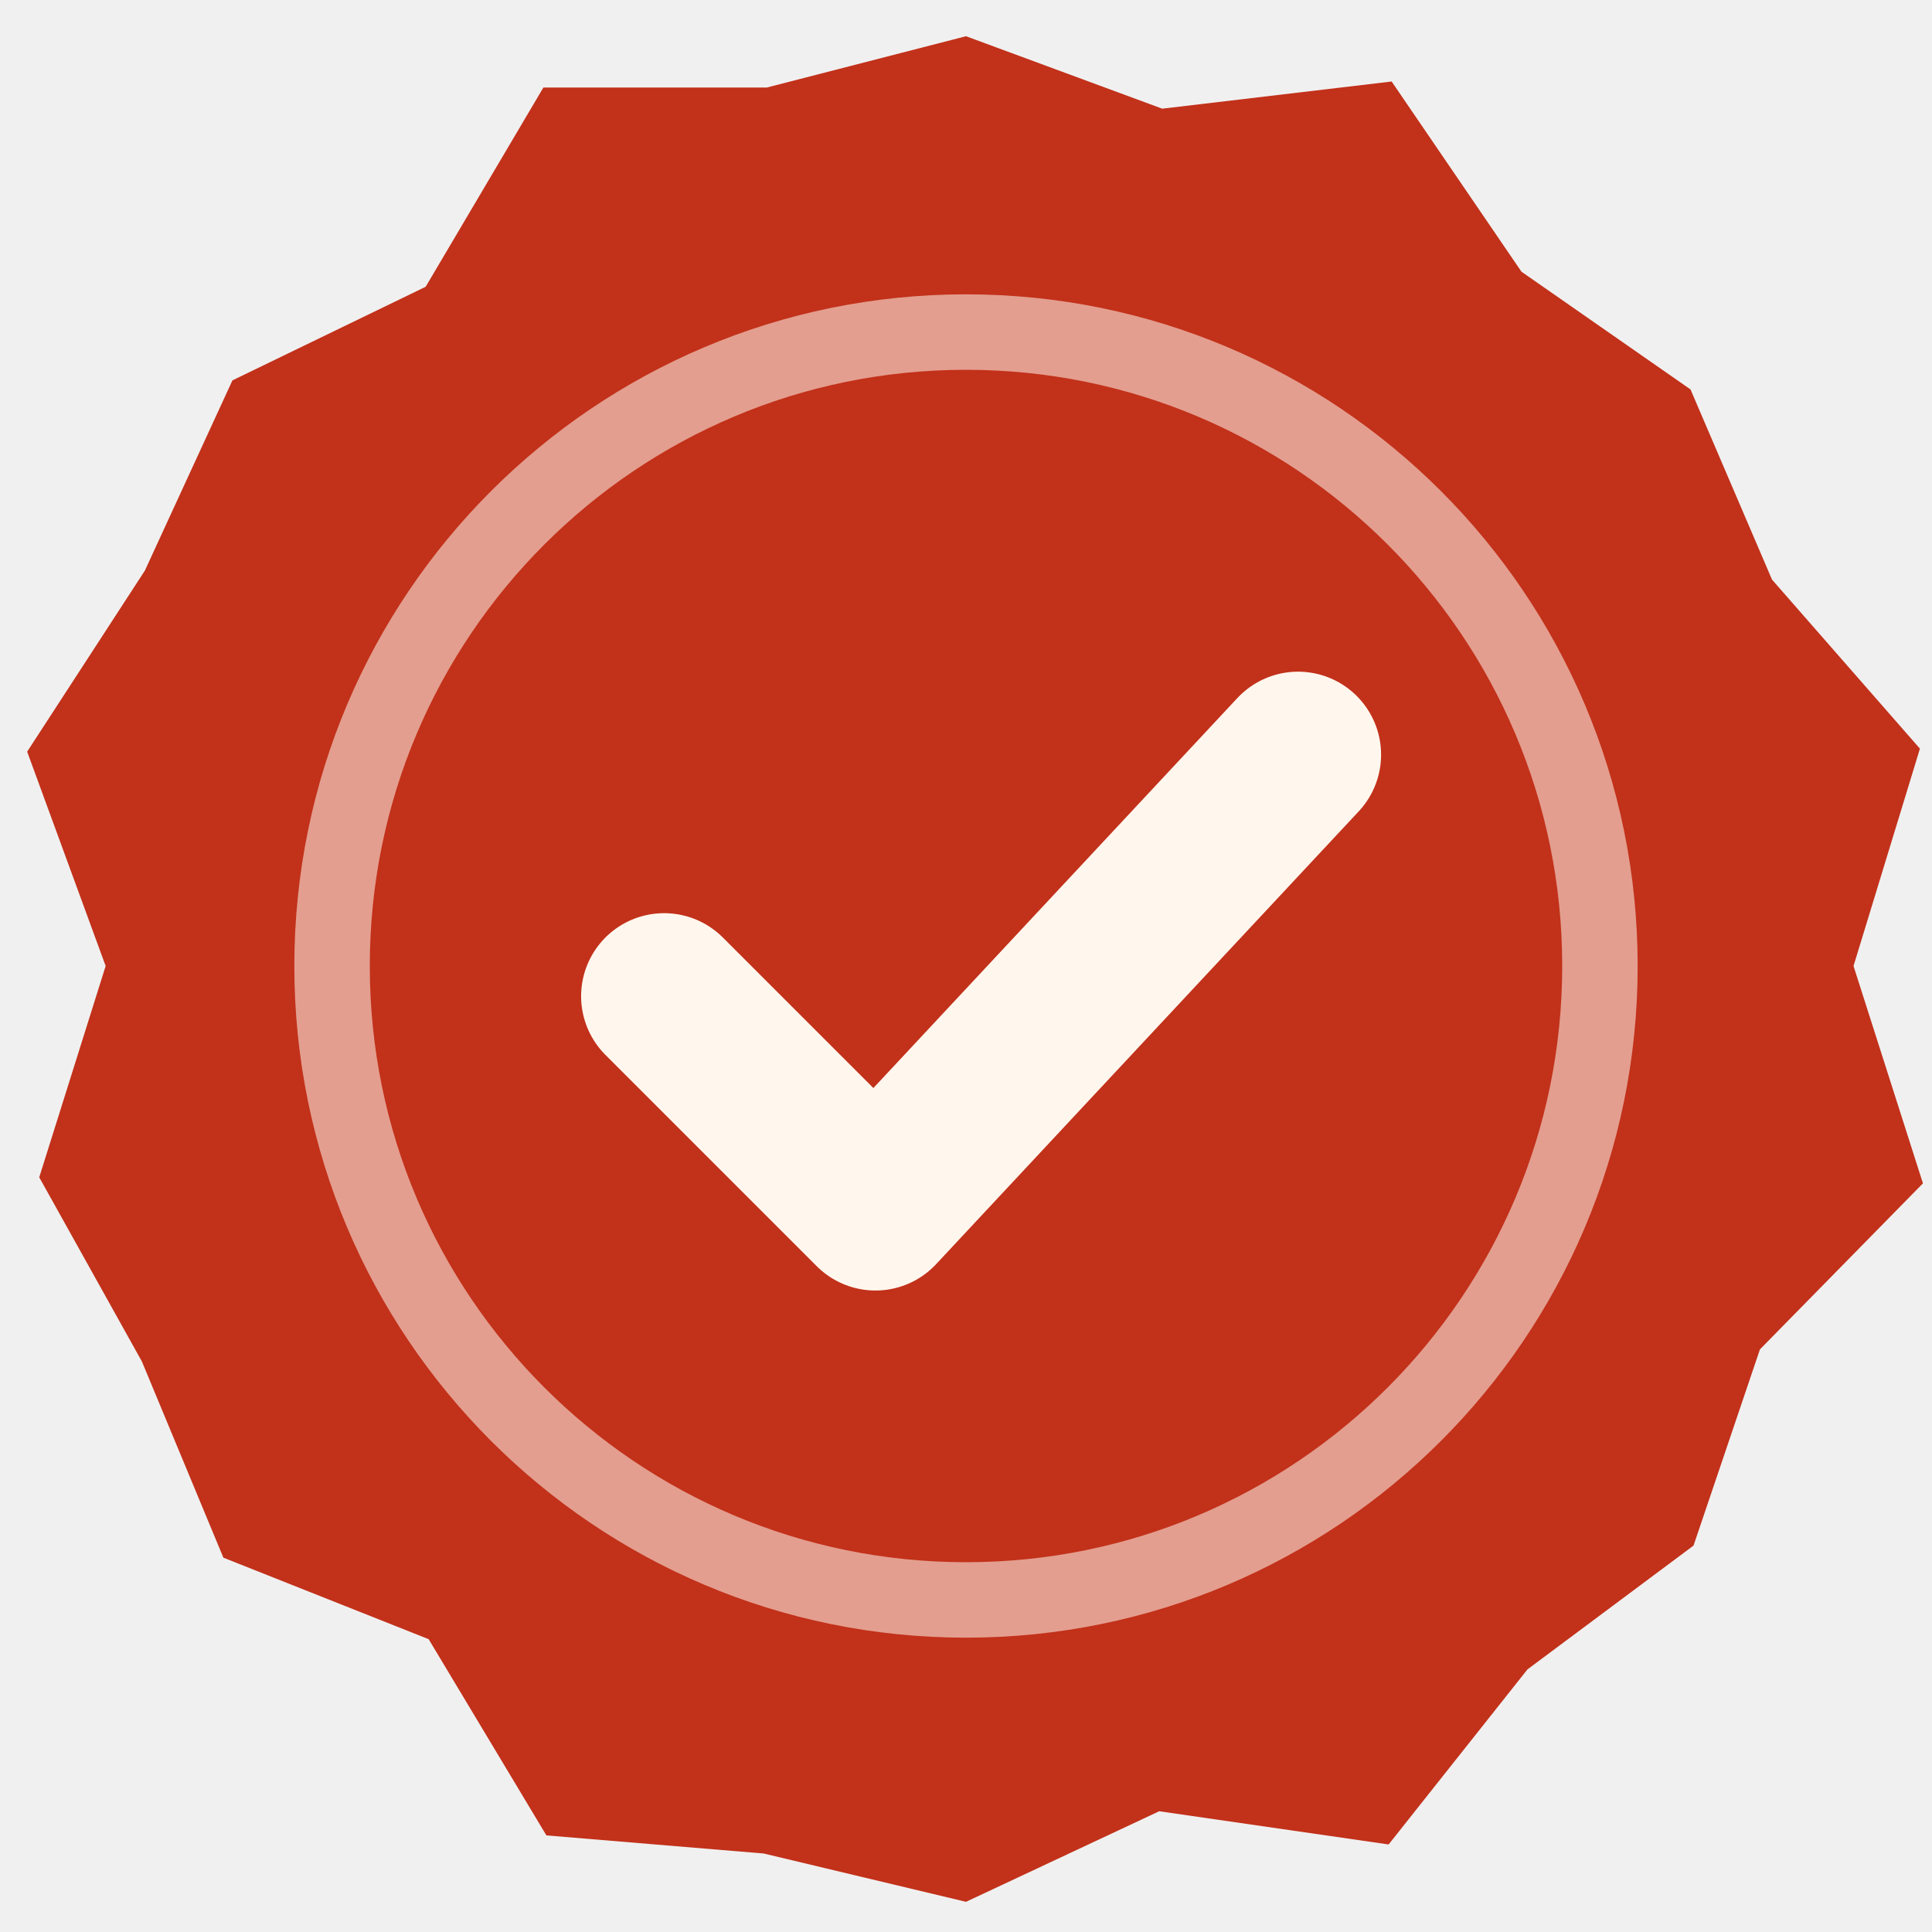
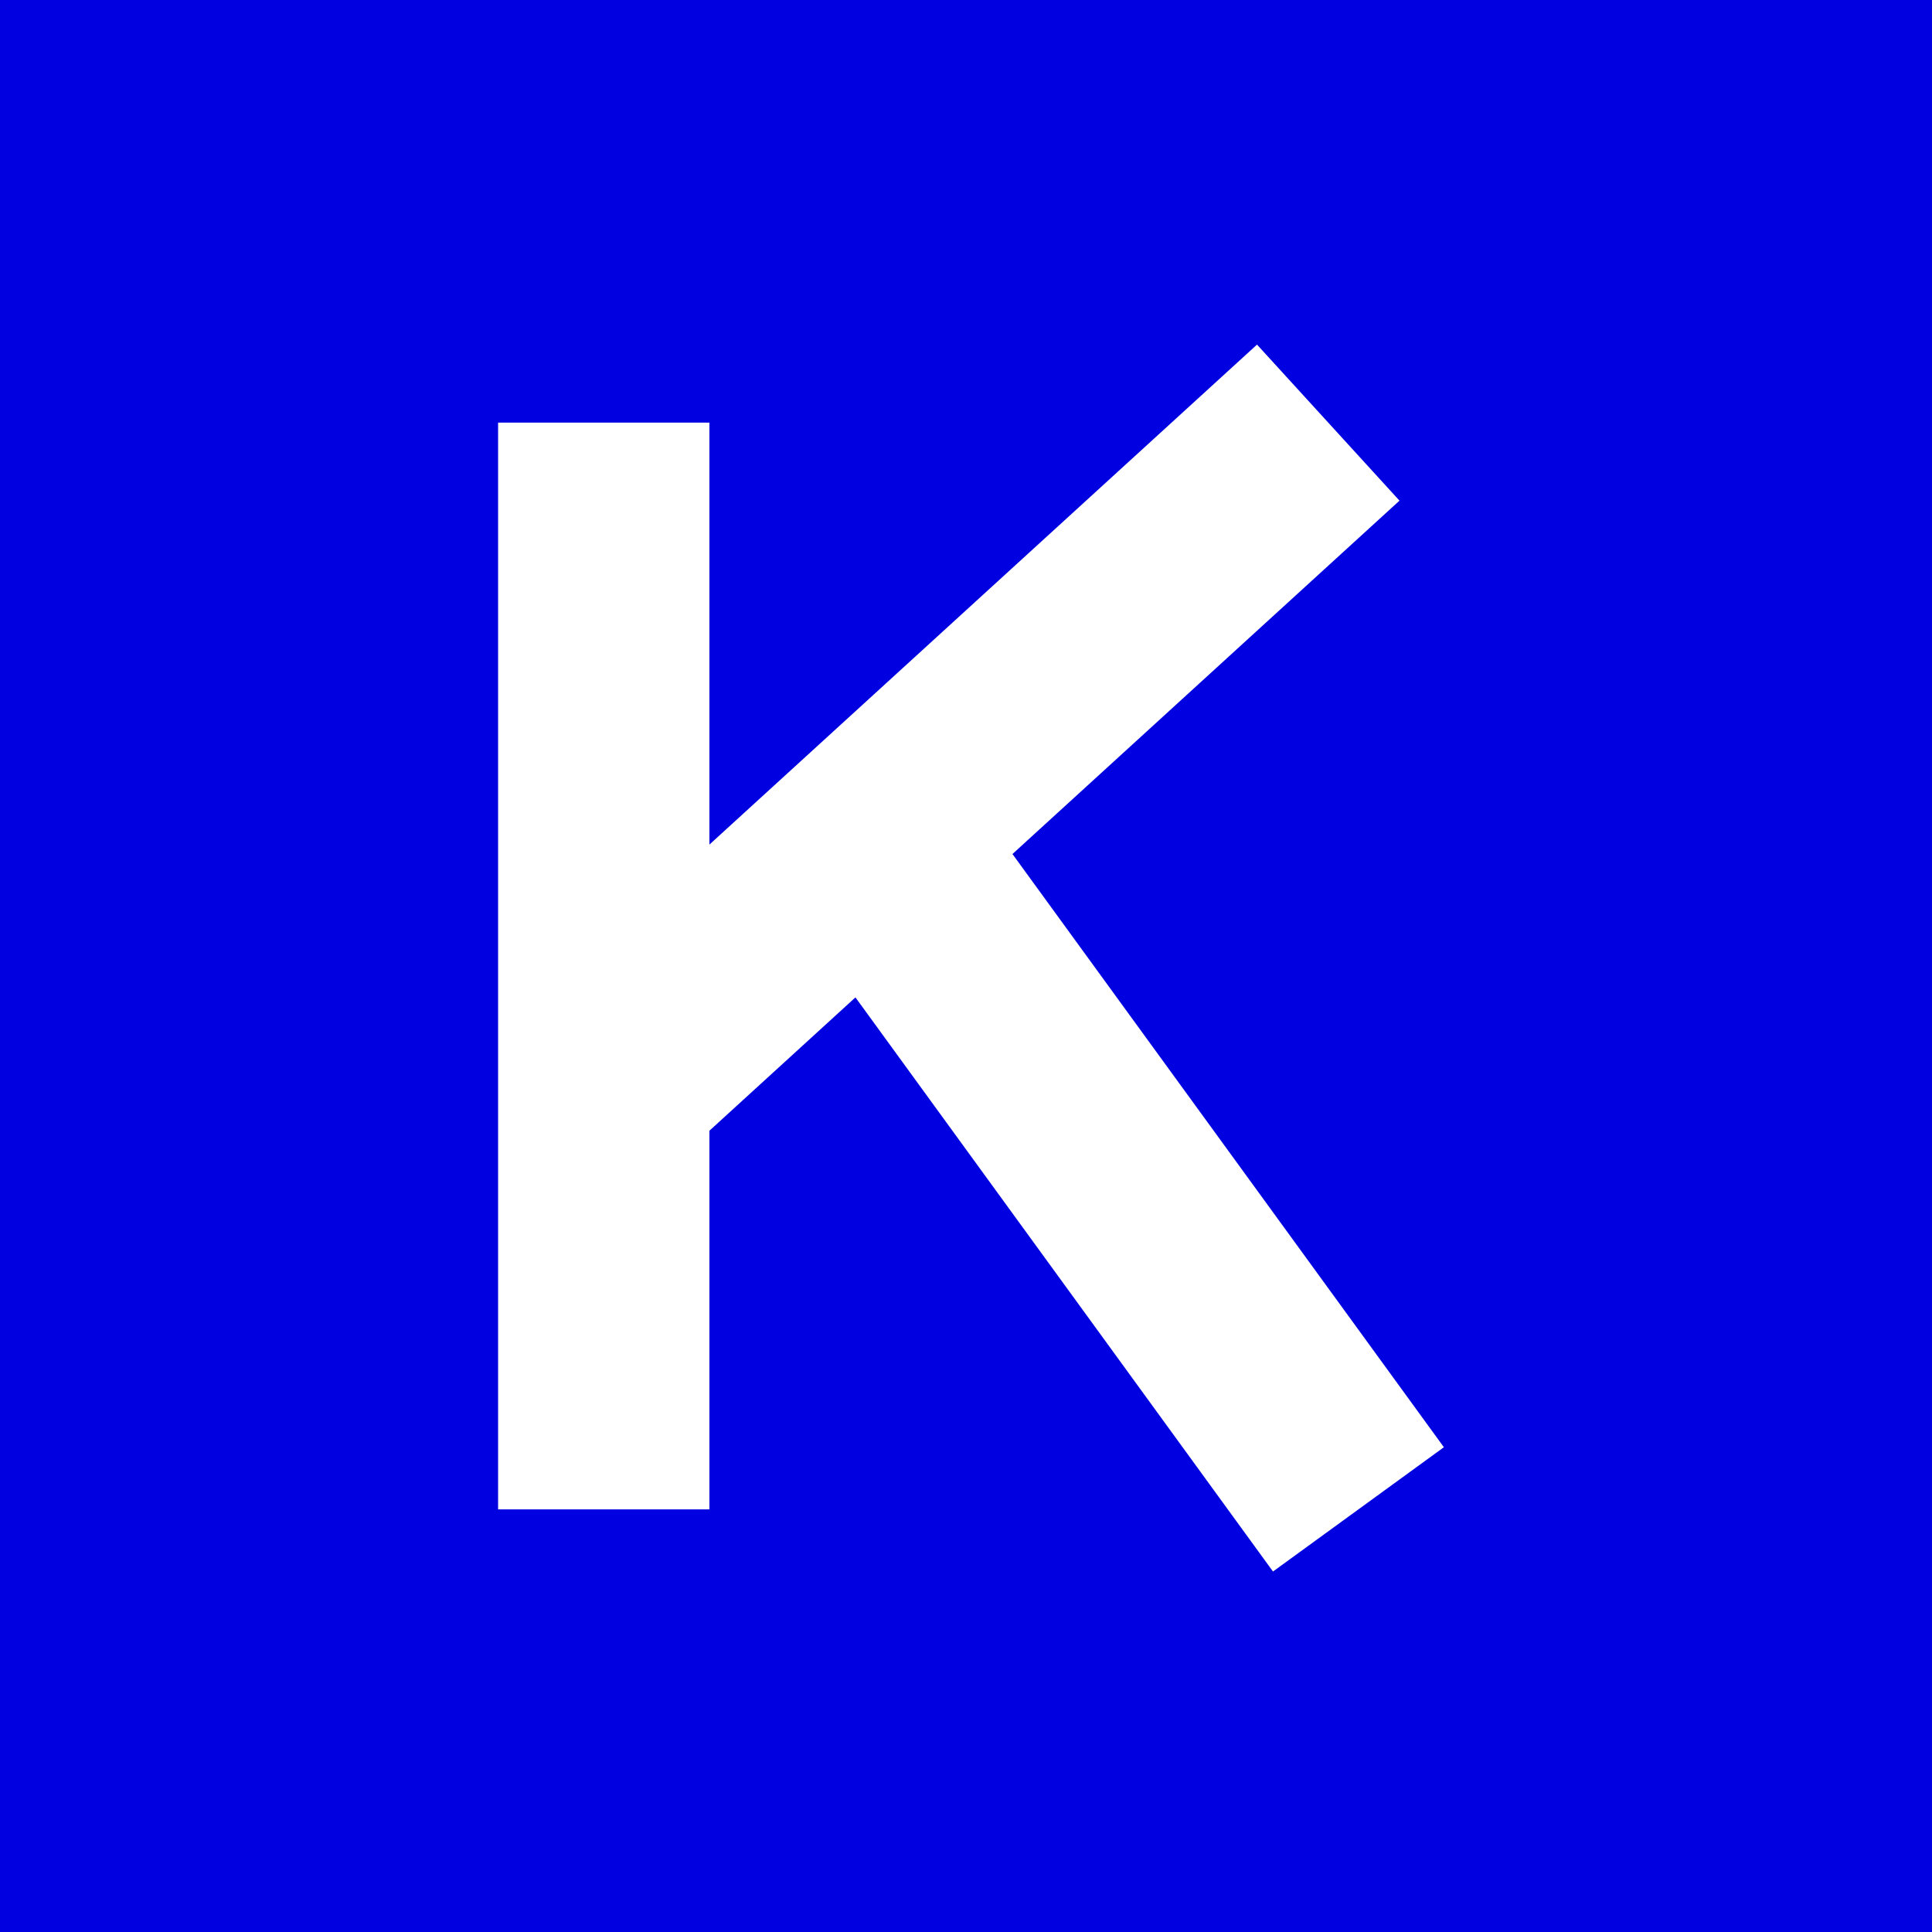
<svg xmlns="http://www.w3.org/2000/svg" viewBox="0 0 64 64">
-   <path fill="#c2311a" d="M61.4 32L63.7 39.2L58.3 44.7L56.1 51.2L50.6 55.3L46 61.1L38.4 60L32 63L25.3 61.4L18.1 60.8L14.2 54.3L7.4 51.6L4.7 45.1L1.3 39L3.5 32L.9 24.9L4.8 18.9L7.7 12.6L14.1 9.5L18 2.9L25.4 2.9L32 1.2L38.5 3.6L46.1 2.7L50.4 9L56 12.9L58.7 19.2L63.6 24.8Z" />
-   <circle cx="32" cy="32" r="21" fill="none" stroke="#fff7ee" stroke-width="2.5" opacity=".55" />
-   <path d="M22 33l7 7 14-15" fill="none" stroke="#fff7ee" stroke-width="5.5" stroke-linecap="round" stroke-linejoin="round" />
+   <rect width="64" height="64" fill="#0000e0" />
+   <path d="M20 14v36M44 14L21 35M29 28l16 22" fill="none" stroke="#fff" stroke-width="7" />
</svg>
